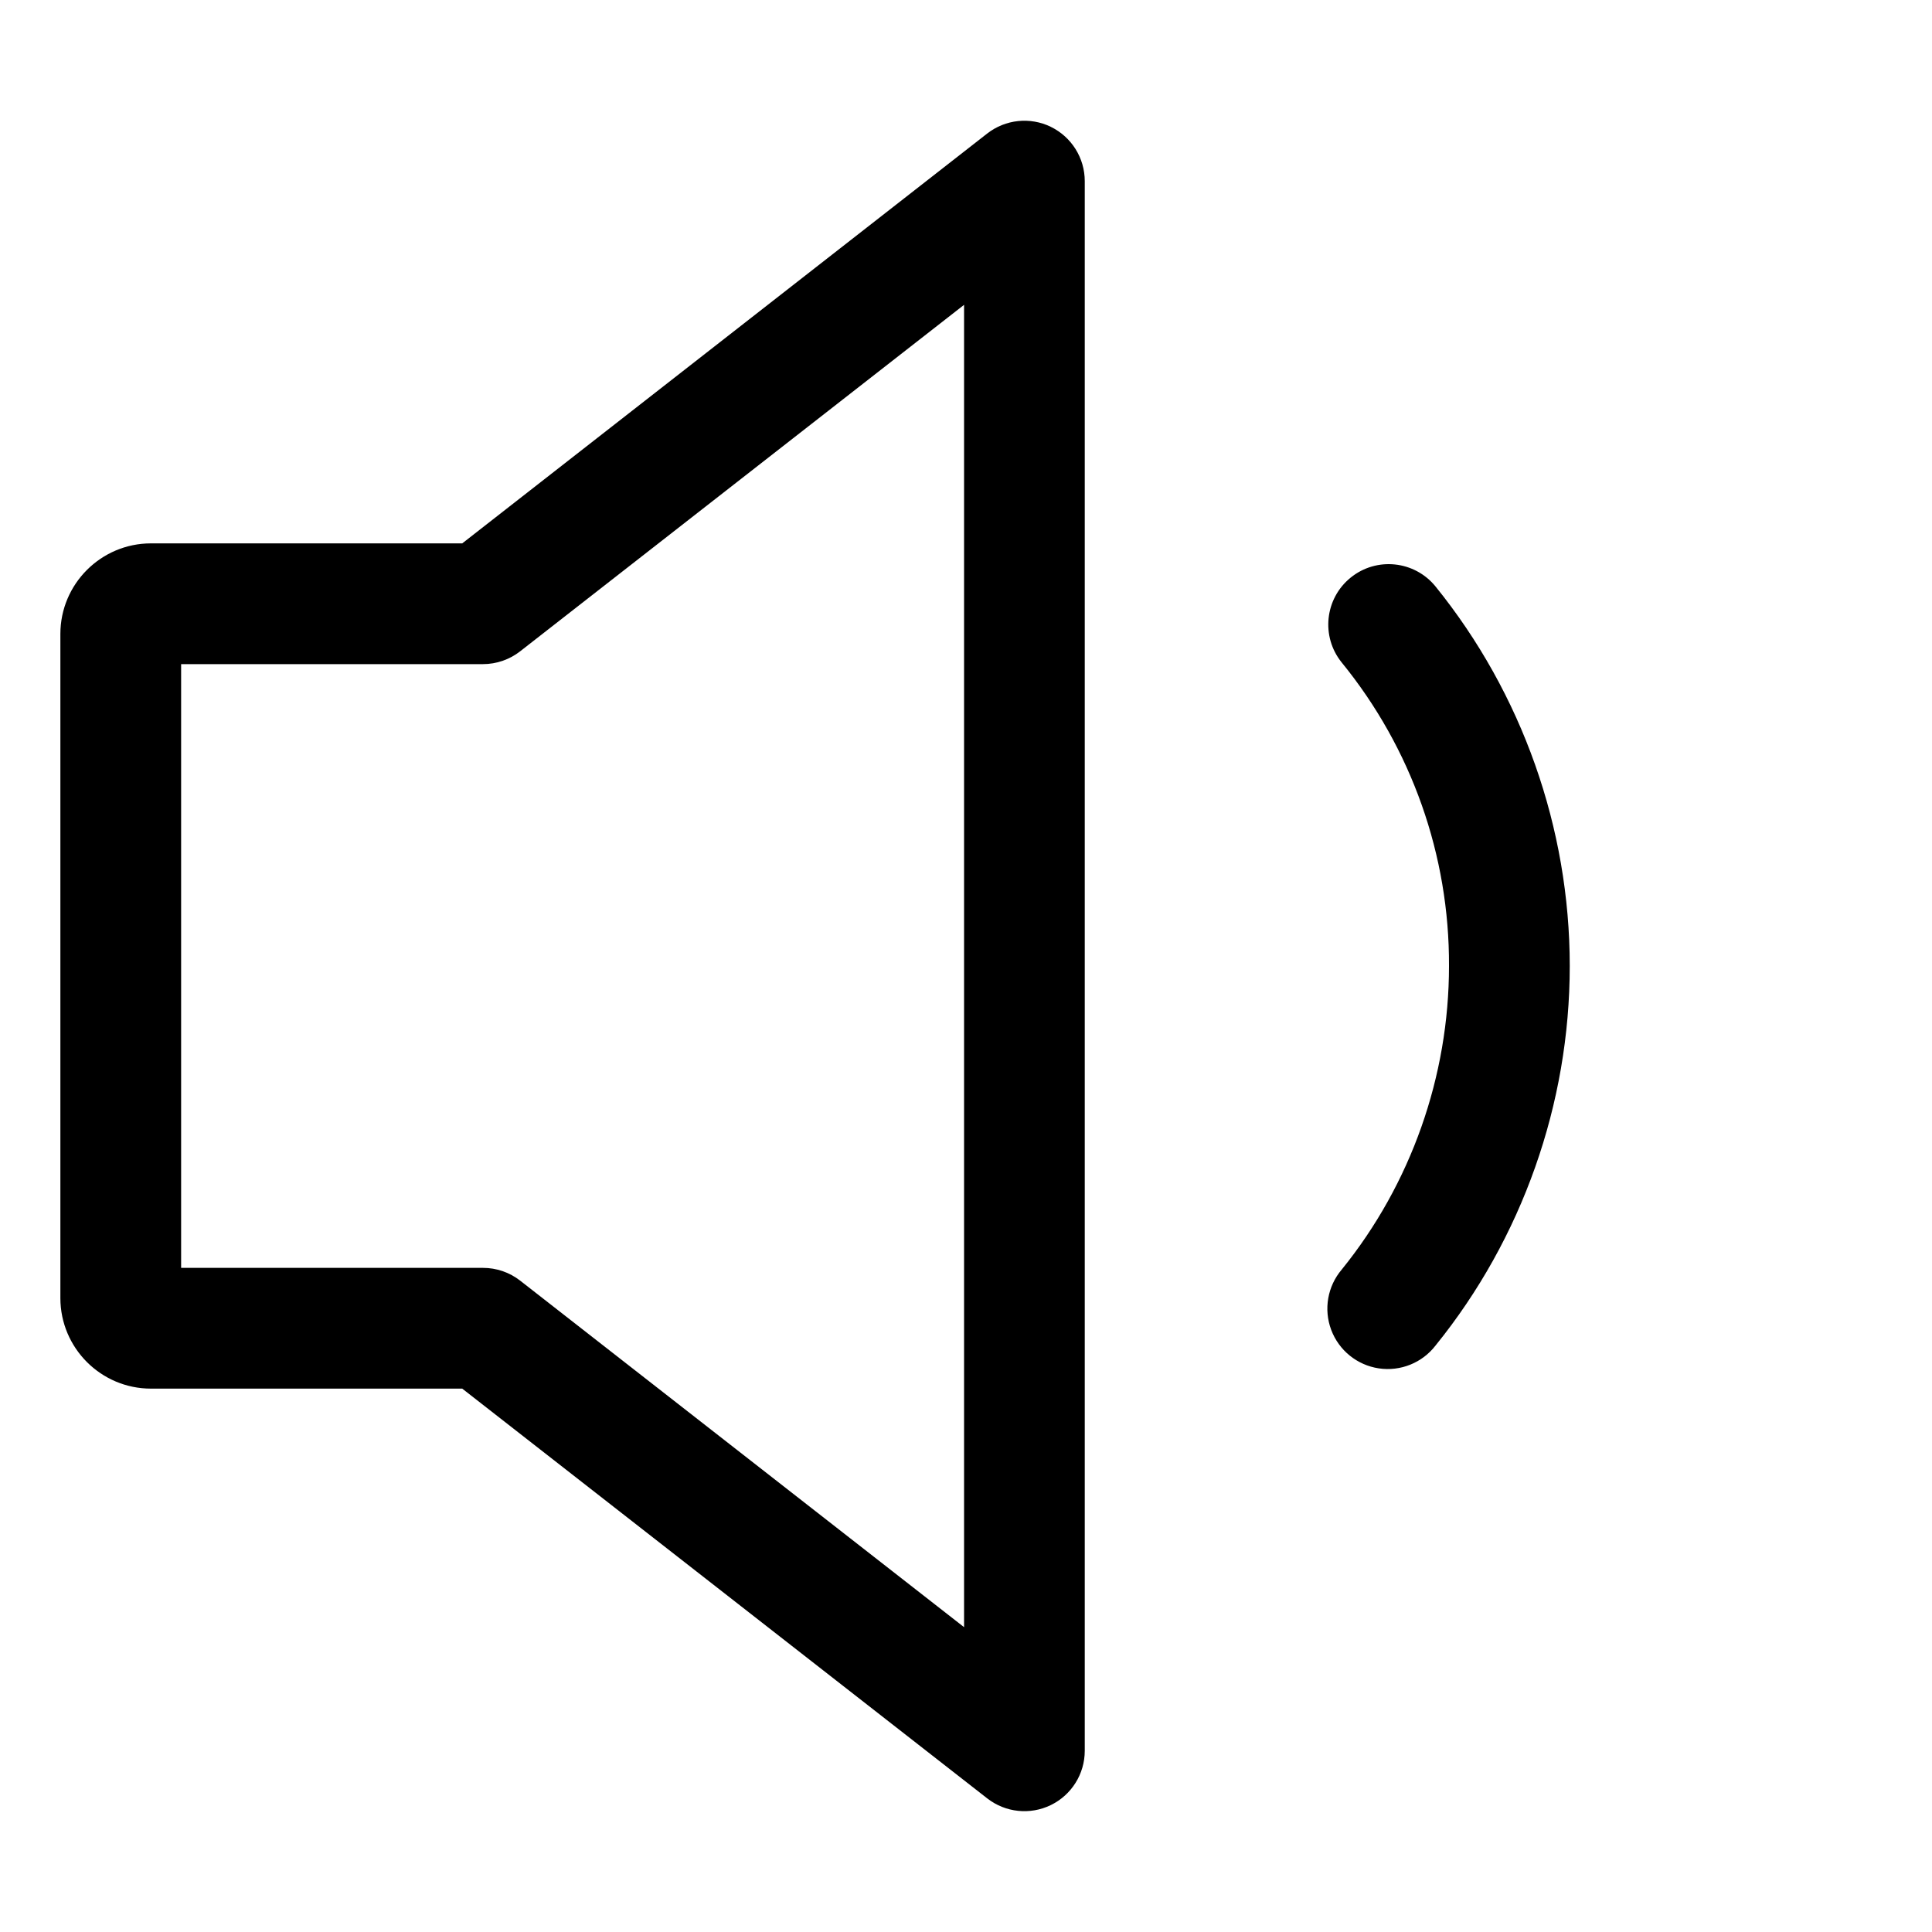
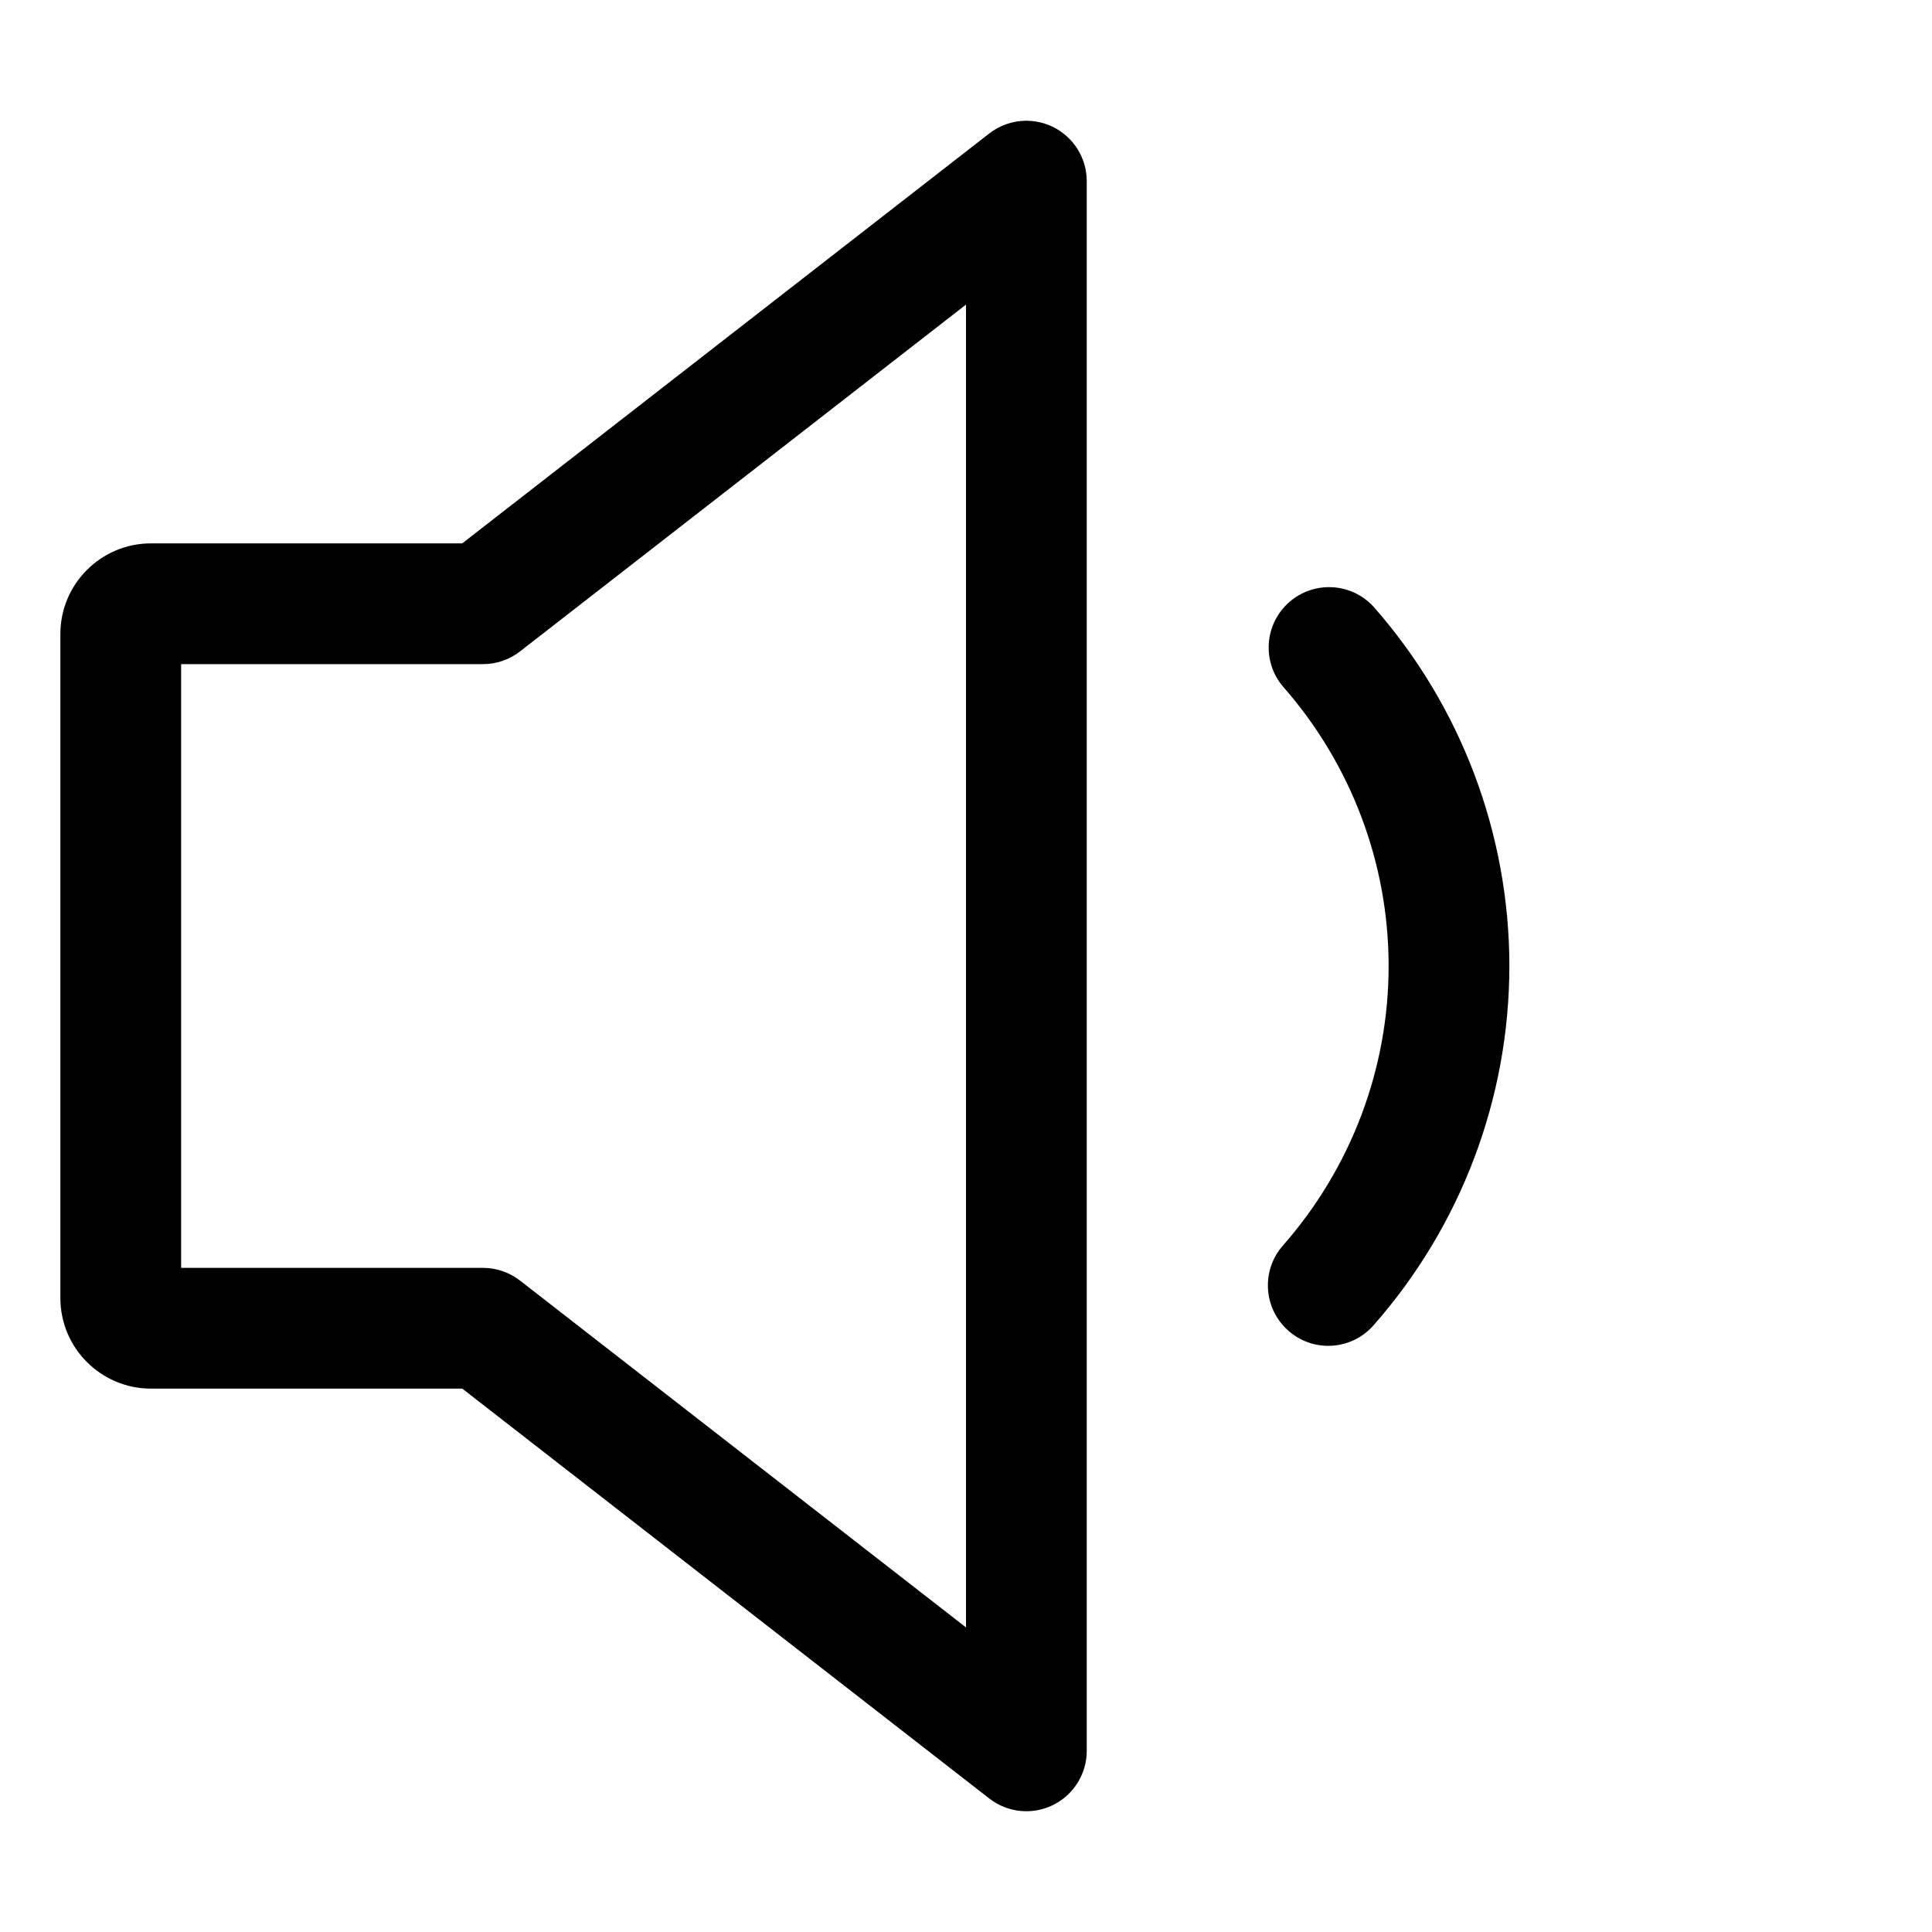
<svg xmlns="http://www.w3.org/2000/svg" viewBox="0 0 32 32">
-   <path d="M17.406 2.101a1.002 1.002 0 0 0-1.054.11L7.656 9H2.5C1.673 9 1 9.673 1 10.5v11c0 .827.673 1.5 1.5 1.5h5.156l8.697 6.788A1 1 0 0 0 17.967 29V3a1 1 0 0 0-.562-.899Zm-1.438 24.85-7.353-5.74A.998.998 0 0 0 8 21H3V11h5a1 1 0 0 0 .615-.212l7.353-5.739v21.902Zm7.809-17.237a1 1 0 0 0-1.554 1.259A7.903 7.903 0 0 1 24 16c0 1.826-.63 3.611-1.776 5.027a1 1 0 1 0 1.554 1.258C25.211 20.515 26 18.282 26 16s-.79-4.515-2.223-6.286Z" />
+   <path d="M17.439 2.102a1 1 0 0 0-1.054.109L7.656 9H2.5C1.673 9 1 9.673 1 10.5v11c0 .827.673 1.5 1.5 1.5h5.157l8.729 6.789a.998.998 0 0 0 1.053.109c.343-.168.561-.517.561-.898V3a1 1 0 0 0-.561-.898ZM16 26.955l-7.386-5.744A1 1 0 0 0 8 21H3V11h5a.997.997 0 0 0 .614-.211L16 5.045v21.91ZM25 16a9.007 9.007 0 0 1-2.249 5.95.996.996 0 0 1-1.411.091 1 1 0 0 1-.091-1.411C22.378 19.346 23 17.702 23 16s-.622-3.346-1.751-4.63a1 1 0 0 1 1.502-1.32A9.007 9.007 0 0 1 25 16Z" />
</svg>
